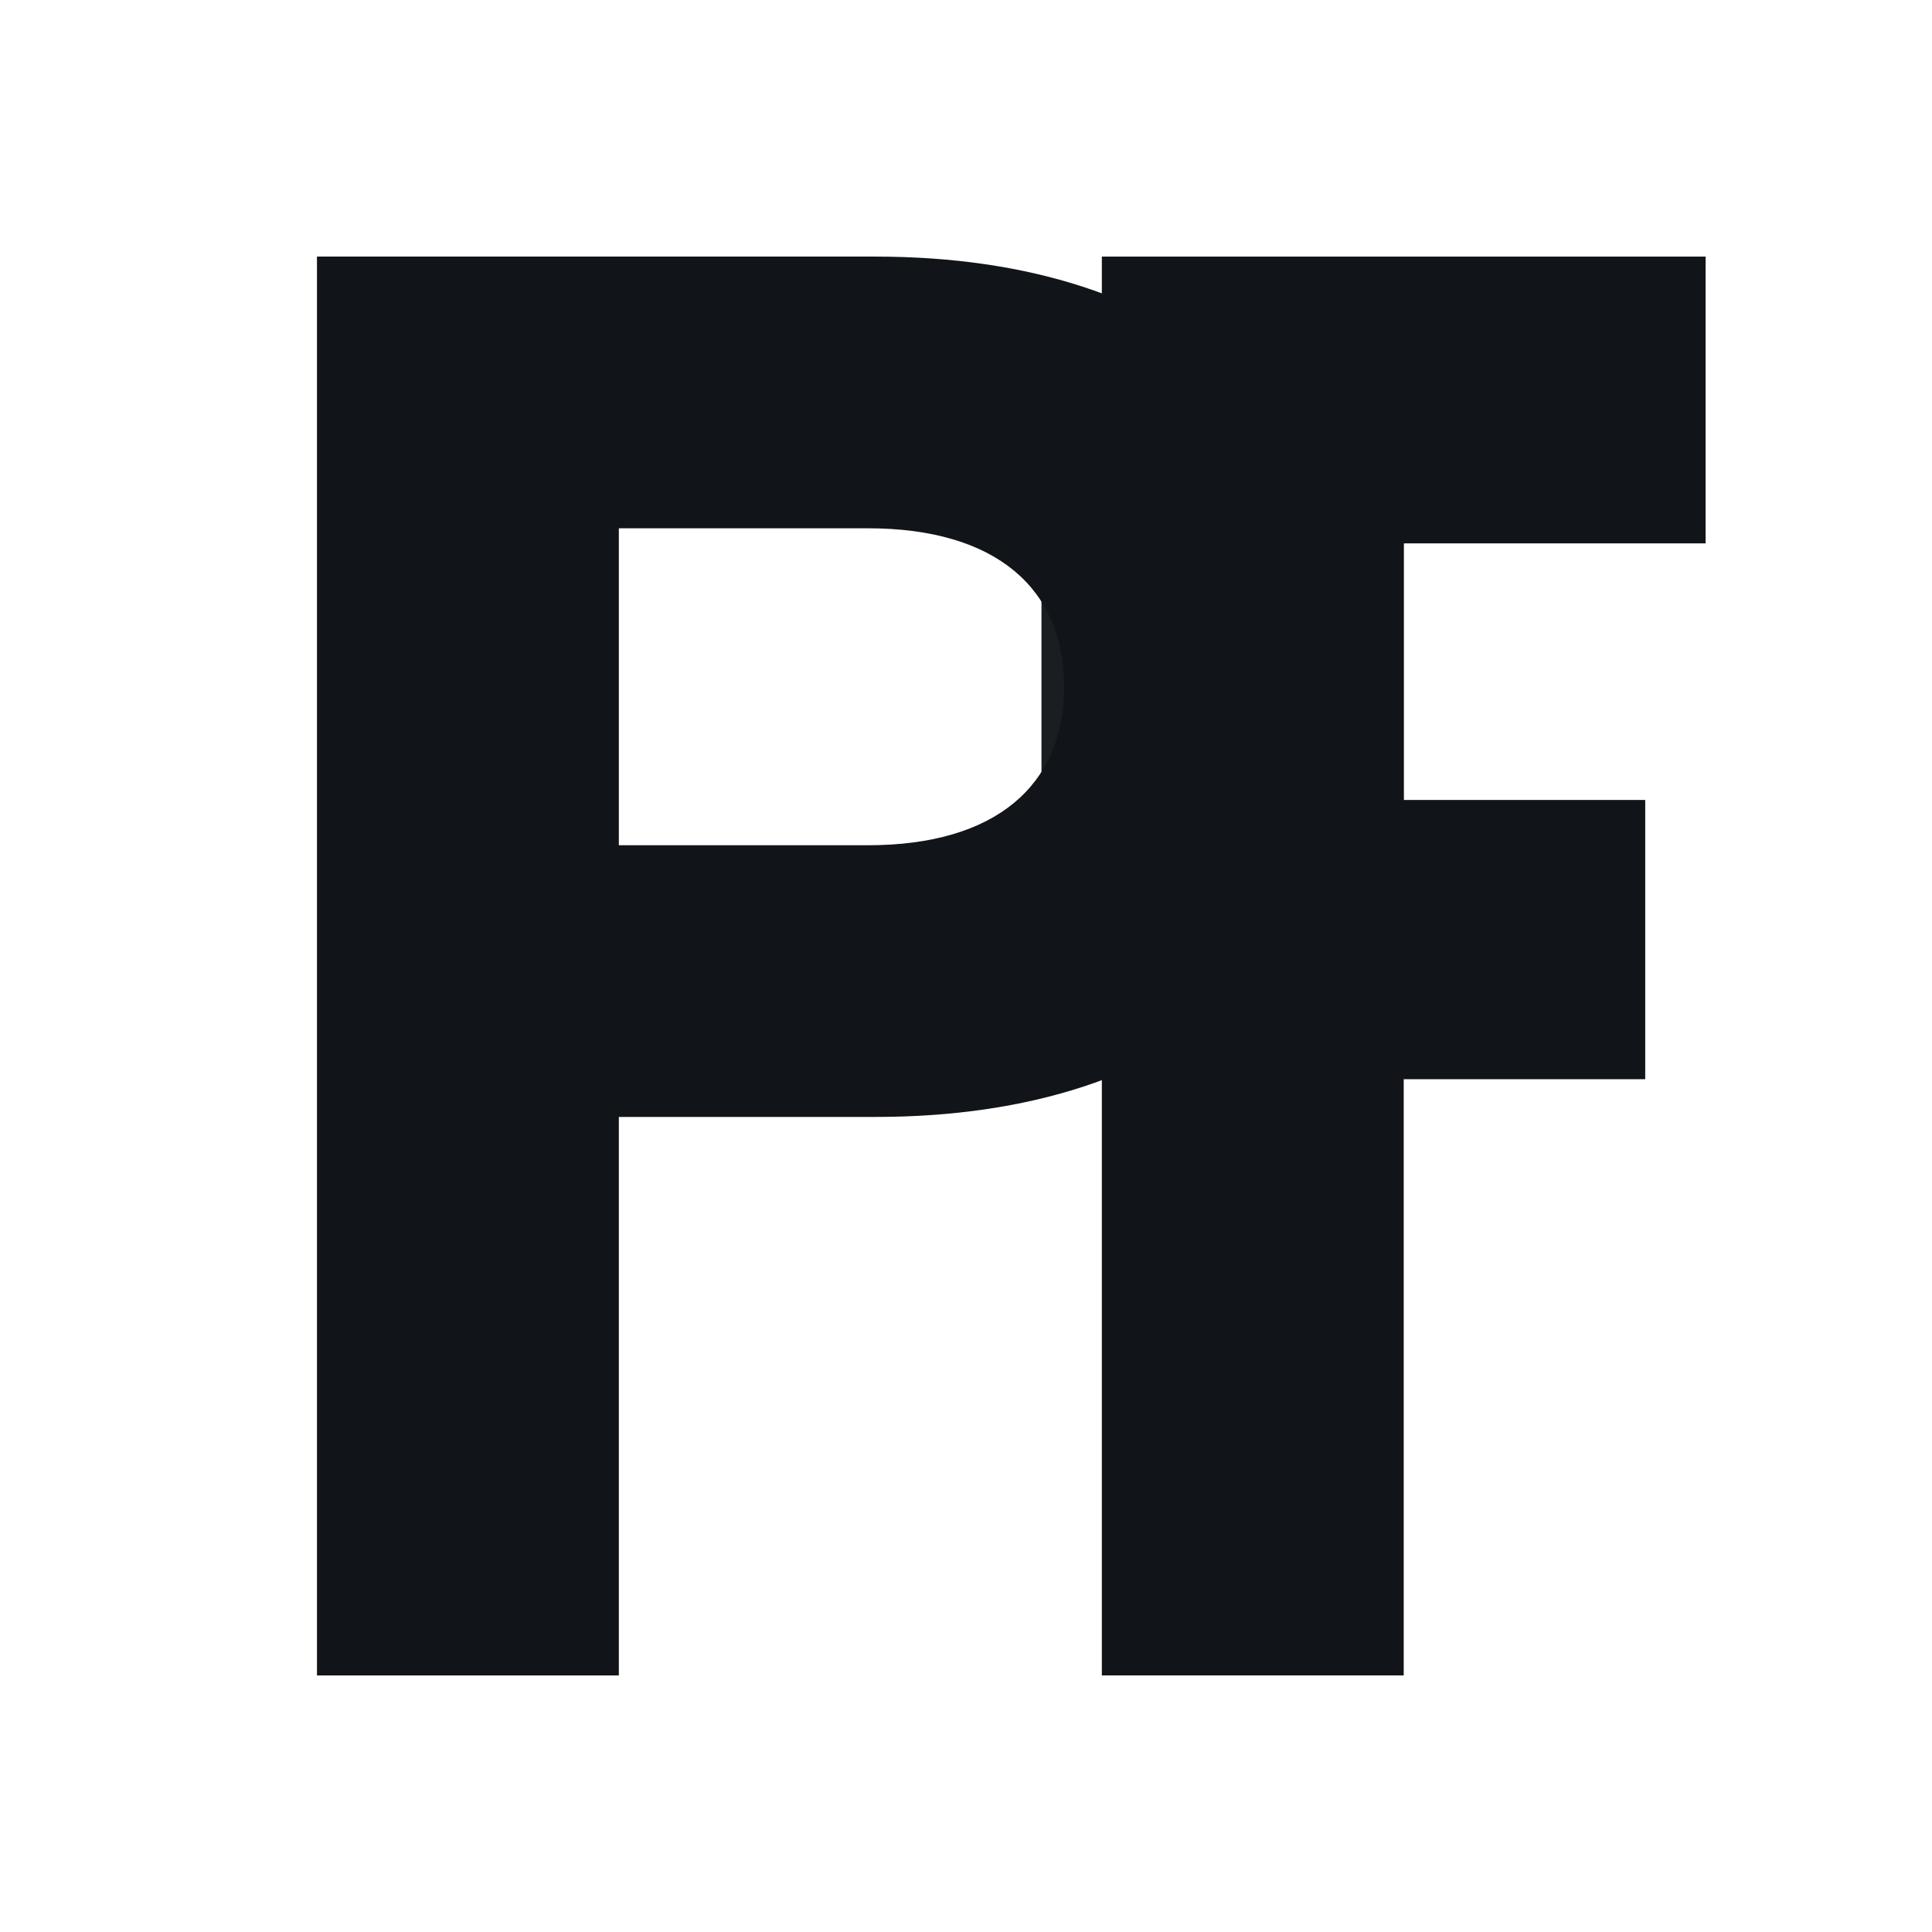
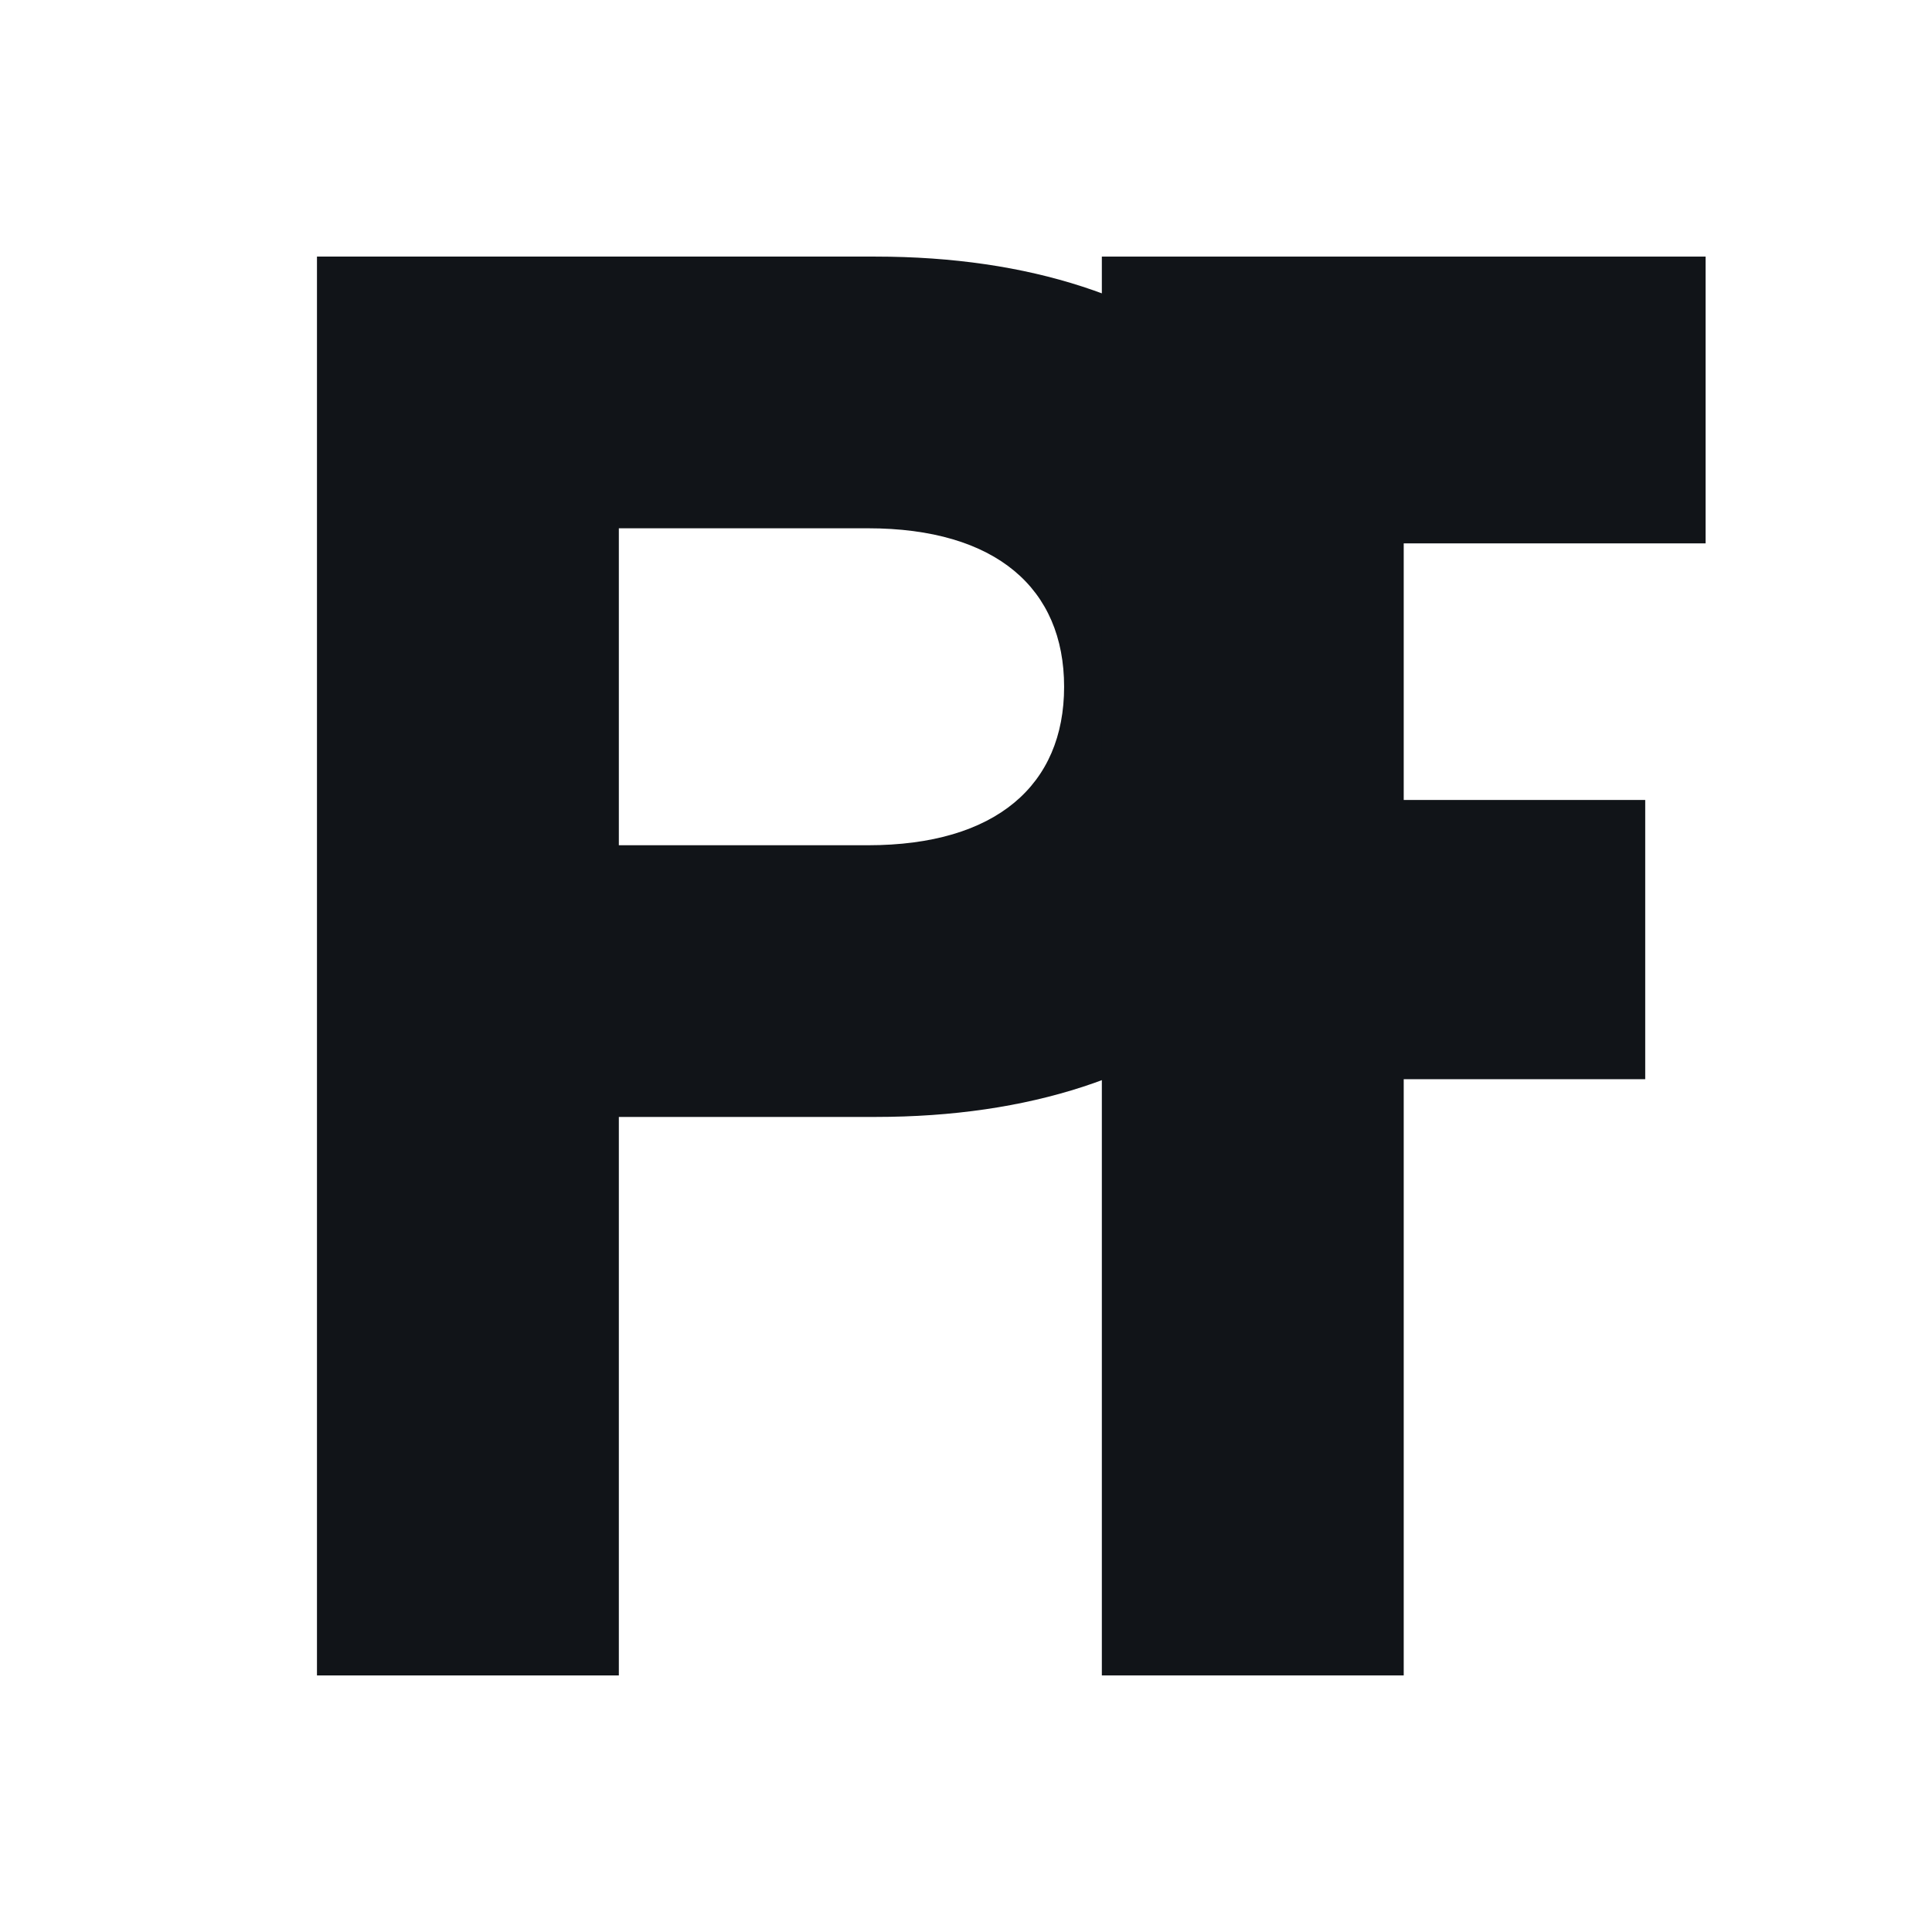
<svg xmlns="http://www.w3.org/2000/svg" viewBox="0 0 256 256" role="img" aria-label="Proof Foundry PF mark">
  <g fill="none" stroke-linejoin="miter">
    <path d="M42 34H116C157 34 181 56 181 91C181 126 157 148 116 148H82V222H42V34ZM82 70V112H115C132 112 141 104 141 91C141 78 132 70 115 70H82Z" fill="#111418" />
    <path d="M146 34H226V72H186V106H218V143H186V222H146V34Z" fill="#111418" />
-     <path d="M138 70H186V106H138Z" fill="#111418" opacity=".96" />
+     <path d="M145.5 76H146V104H145.5C144.6 104 144.0 103.4 144.0 102.5V77.5C144.0 76.6 144.6 76 145.5 76Z" fill="#111418" opacity=".96" />
  </g>
</svg>
